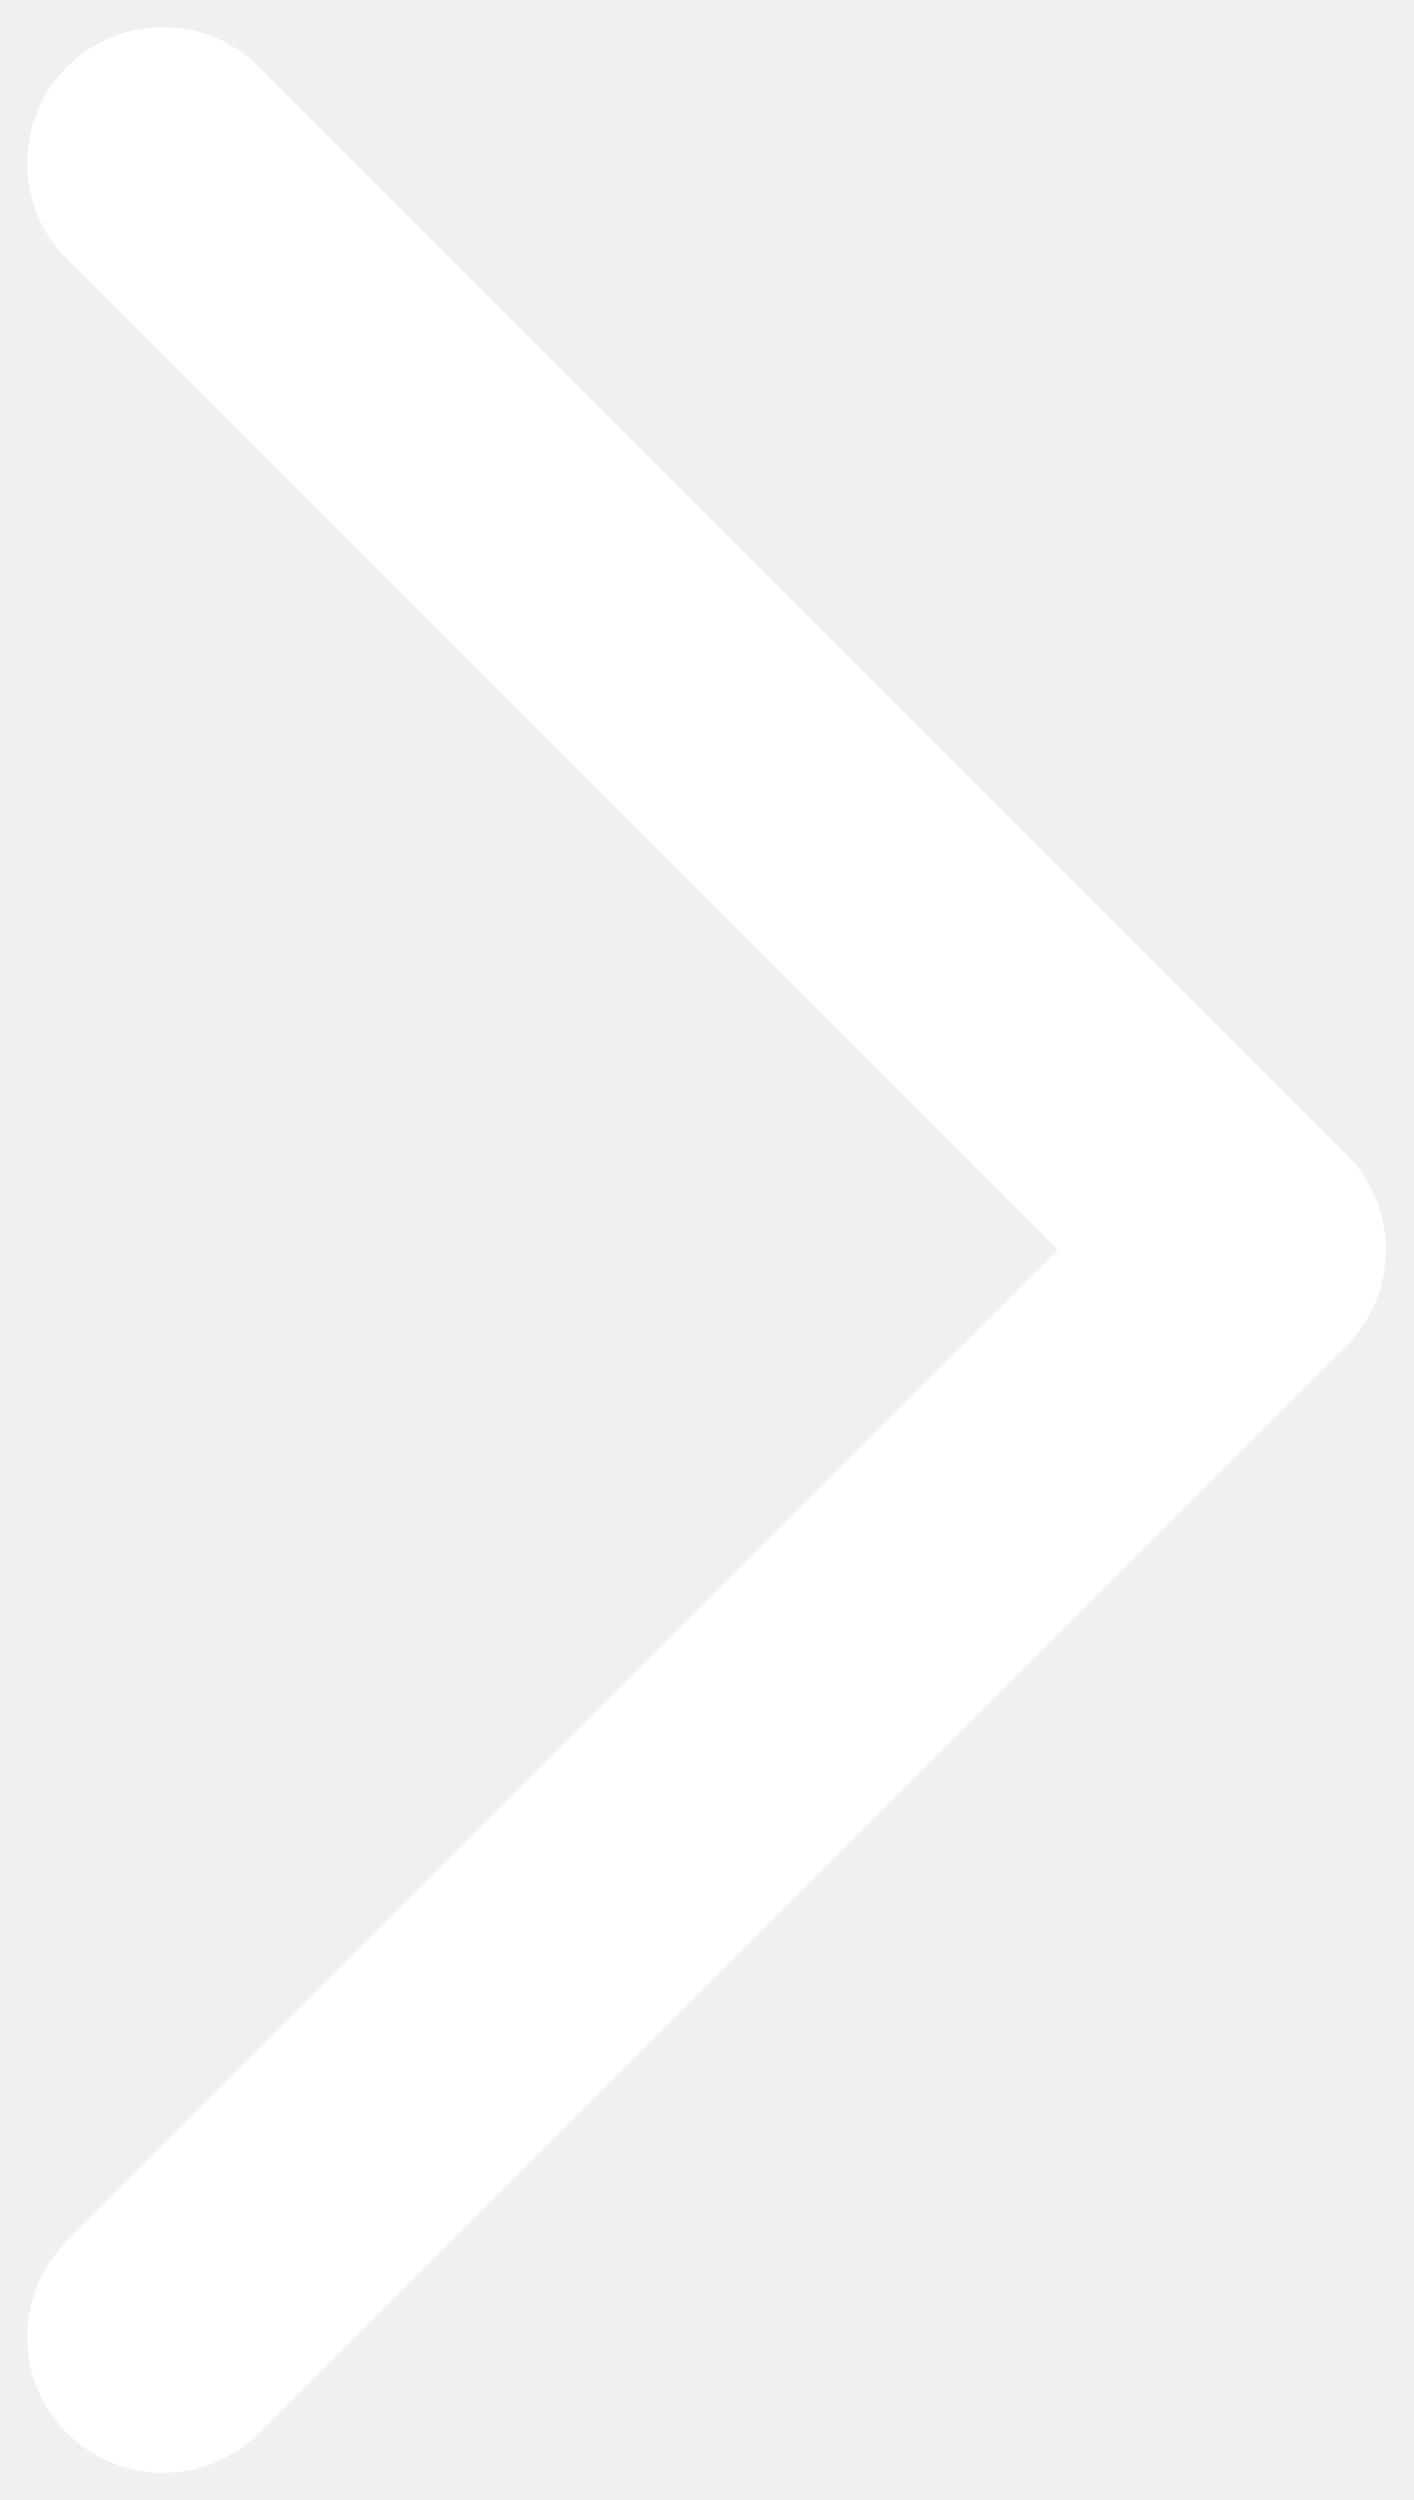
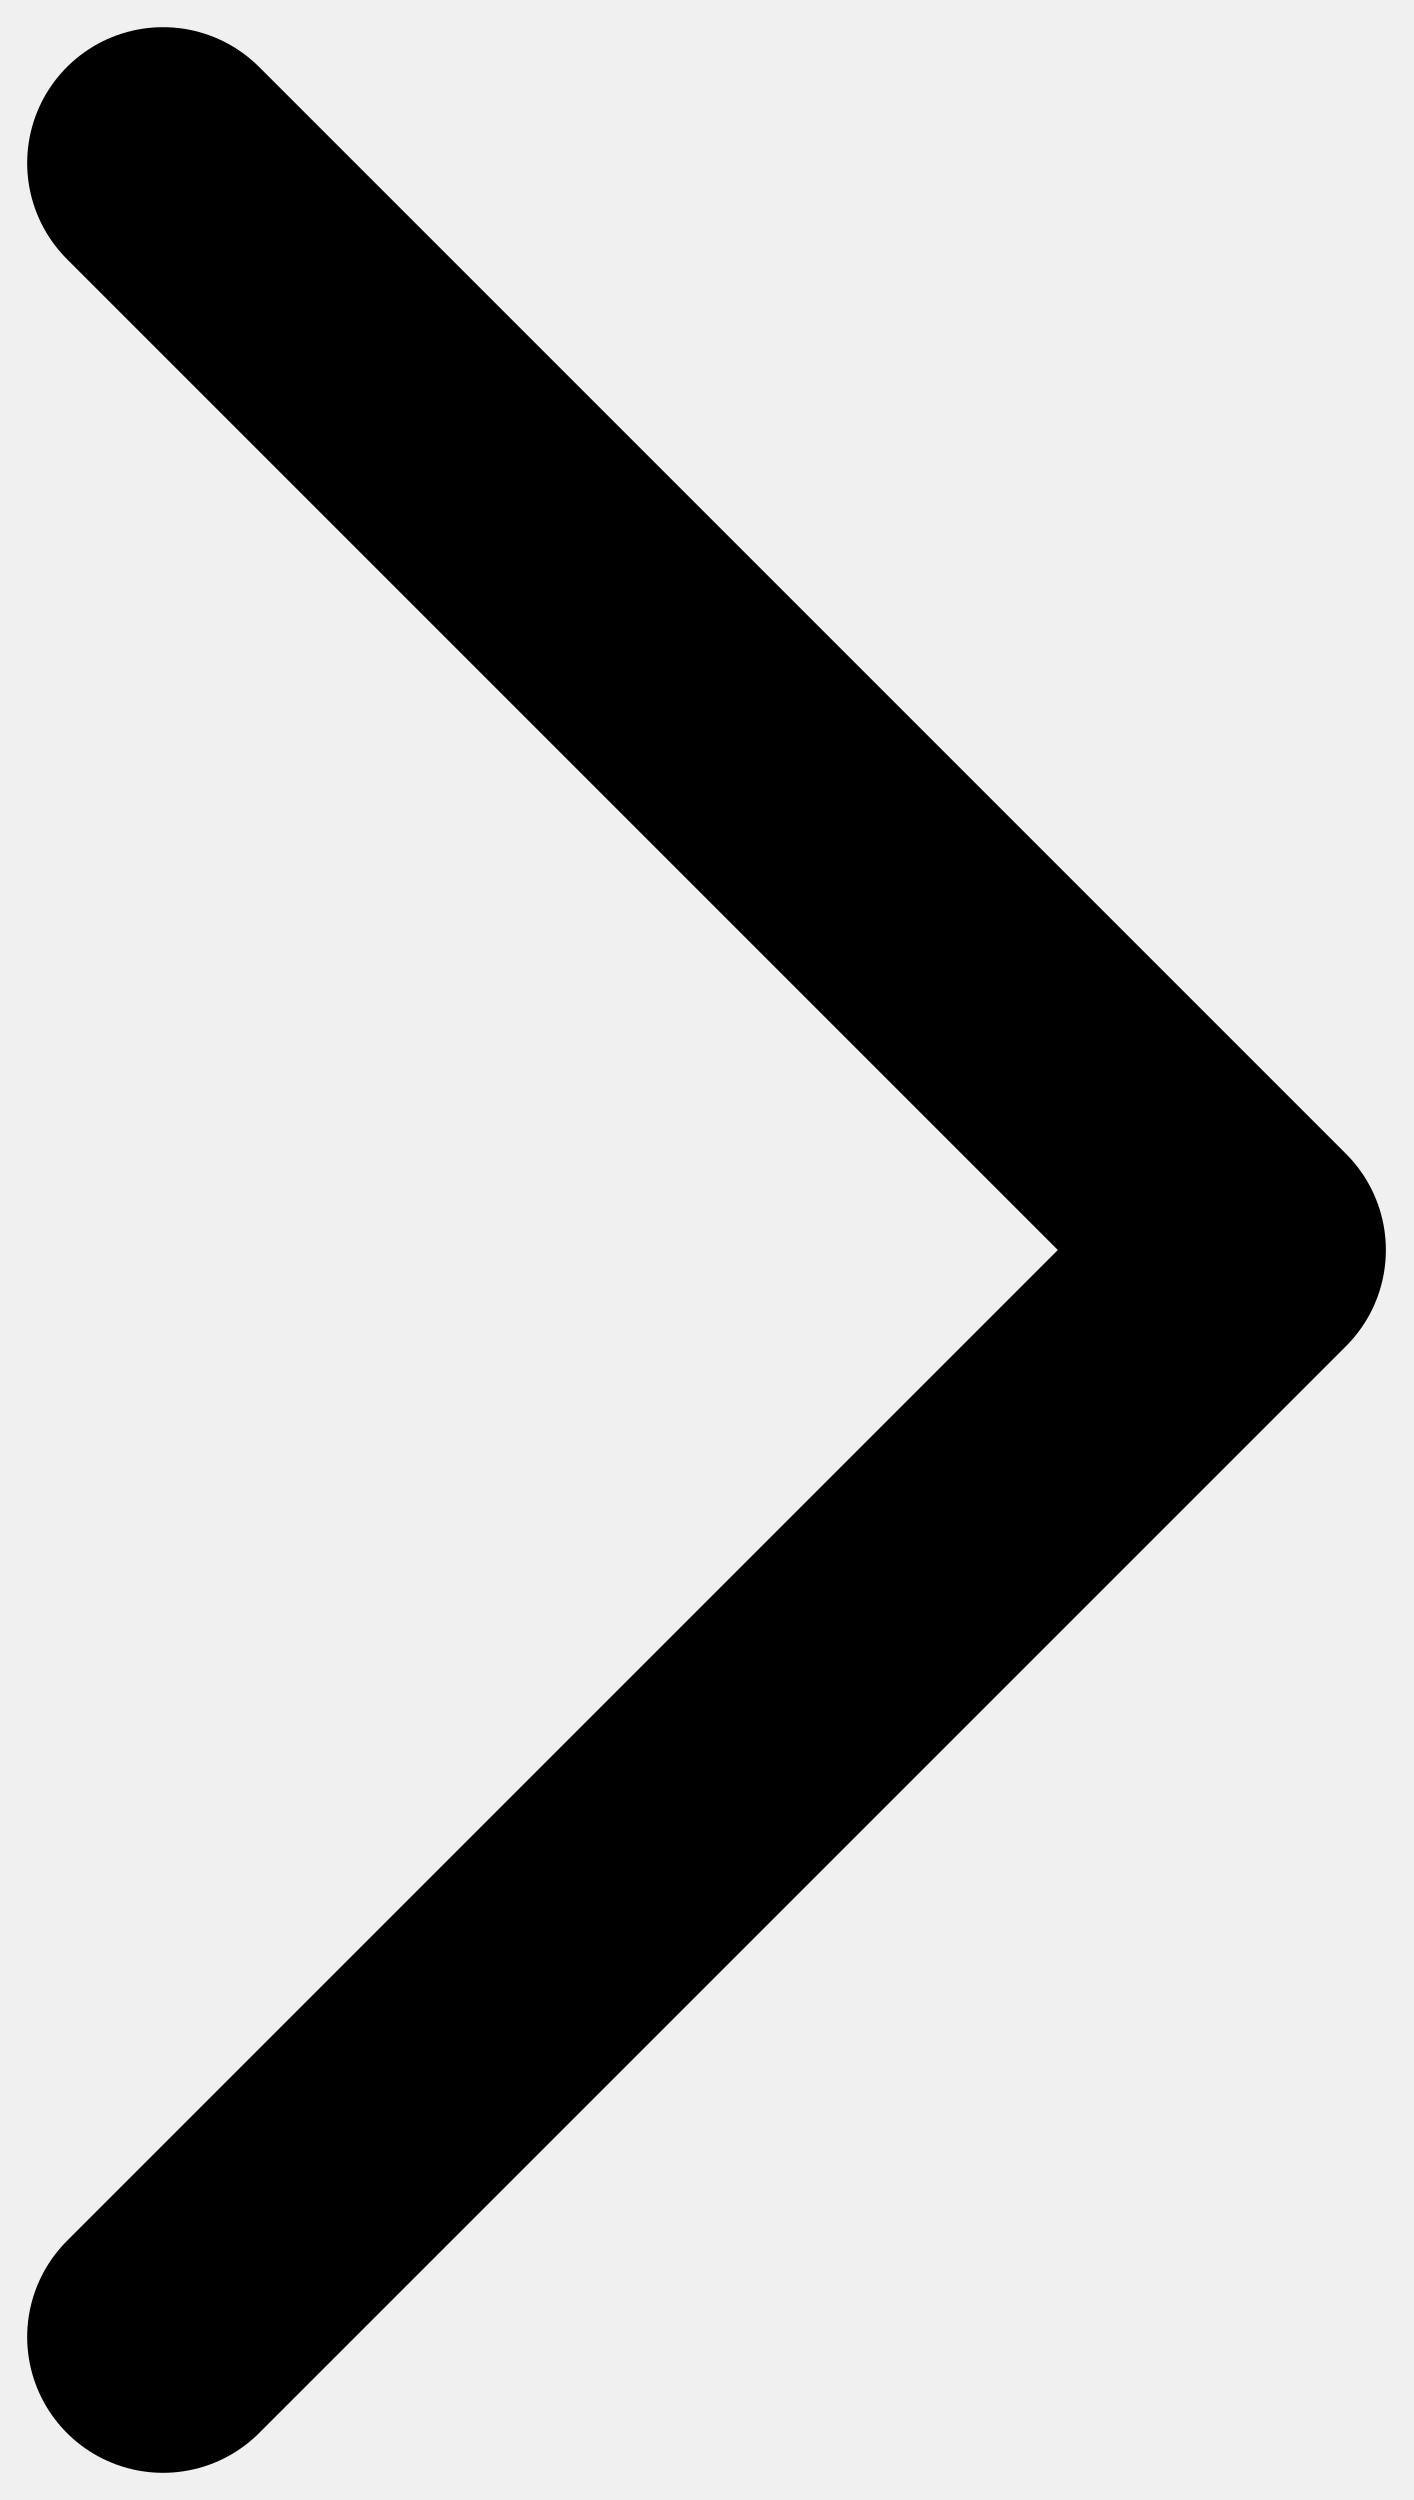
<svg xmlns="http://www.w3.org/2000/svg" width="26" height="46" viewBox="0 0 26 46" fill="none">
-   <path d="M3 43L23 23L3 3" stroke="white" stroke-width="5" stroke-linecap="round" stroke-linejoin="round" />
+   <path d="M3 43L23 23L3 3" stroke="#000000" stroke-width="5" stroke-linecap="round" stroke-linejoin="round" />
</svg>
